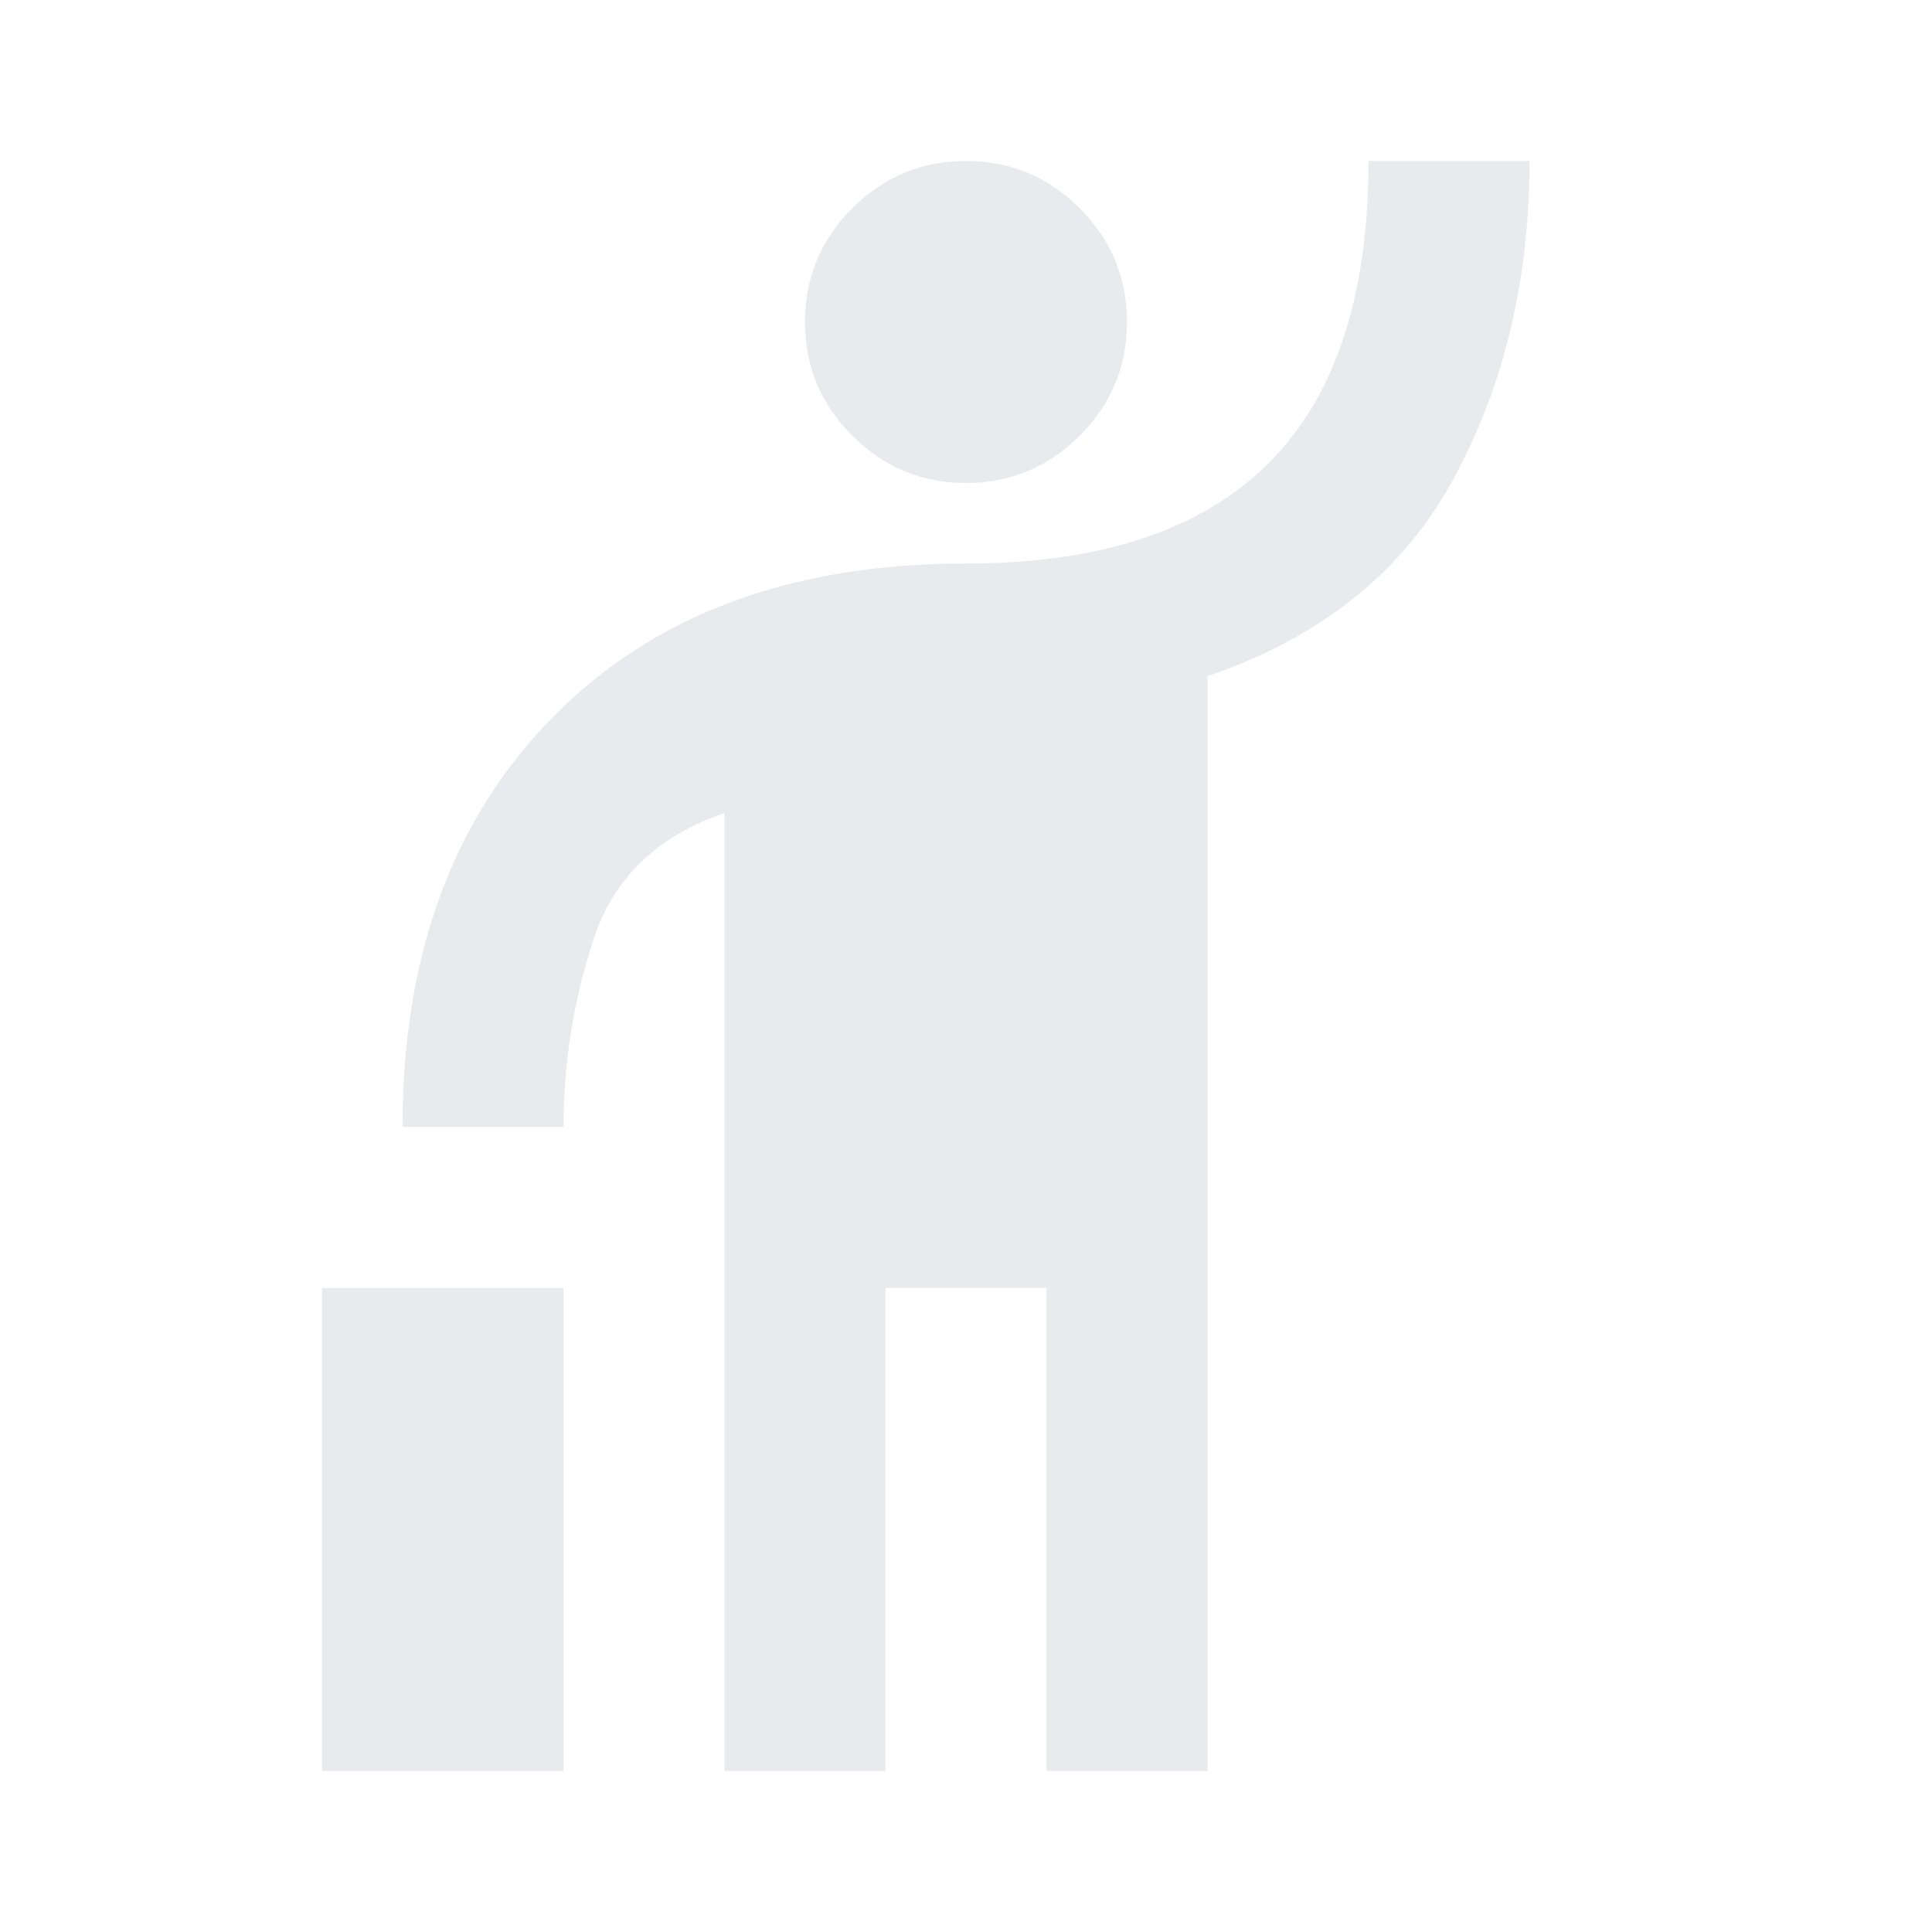
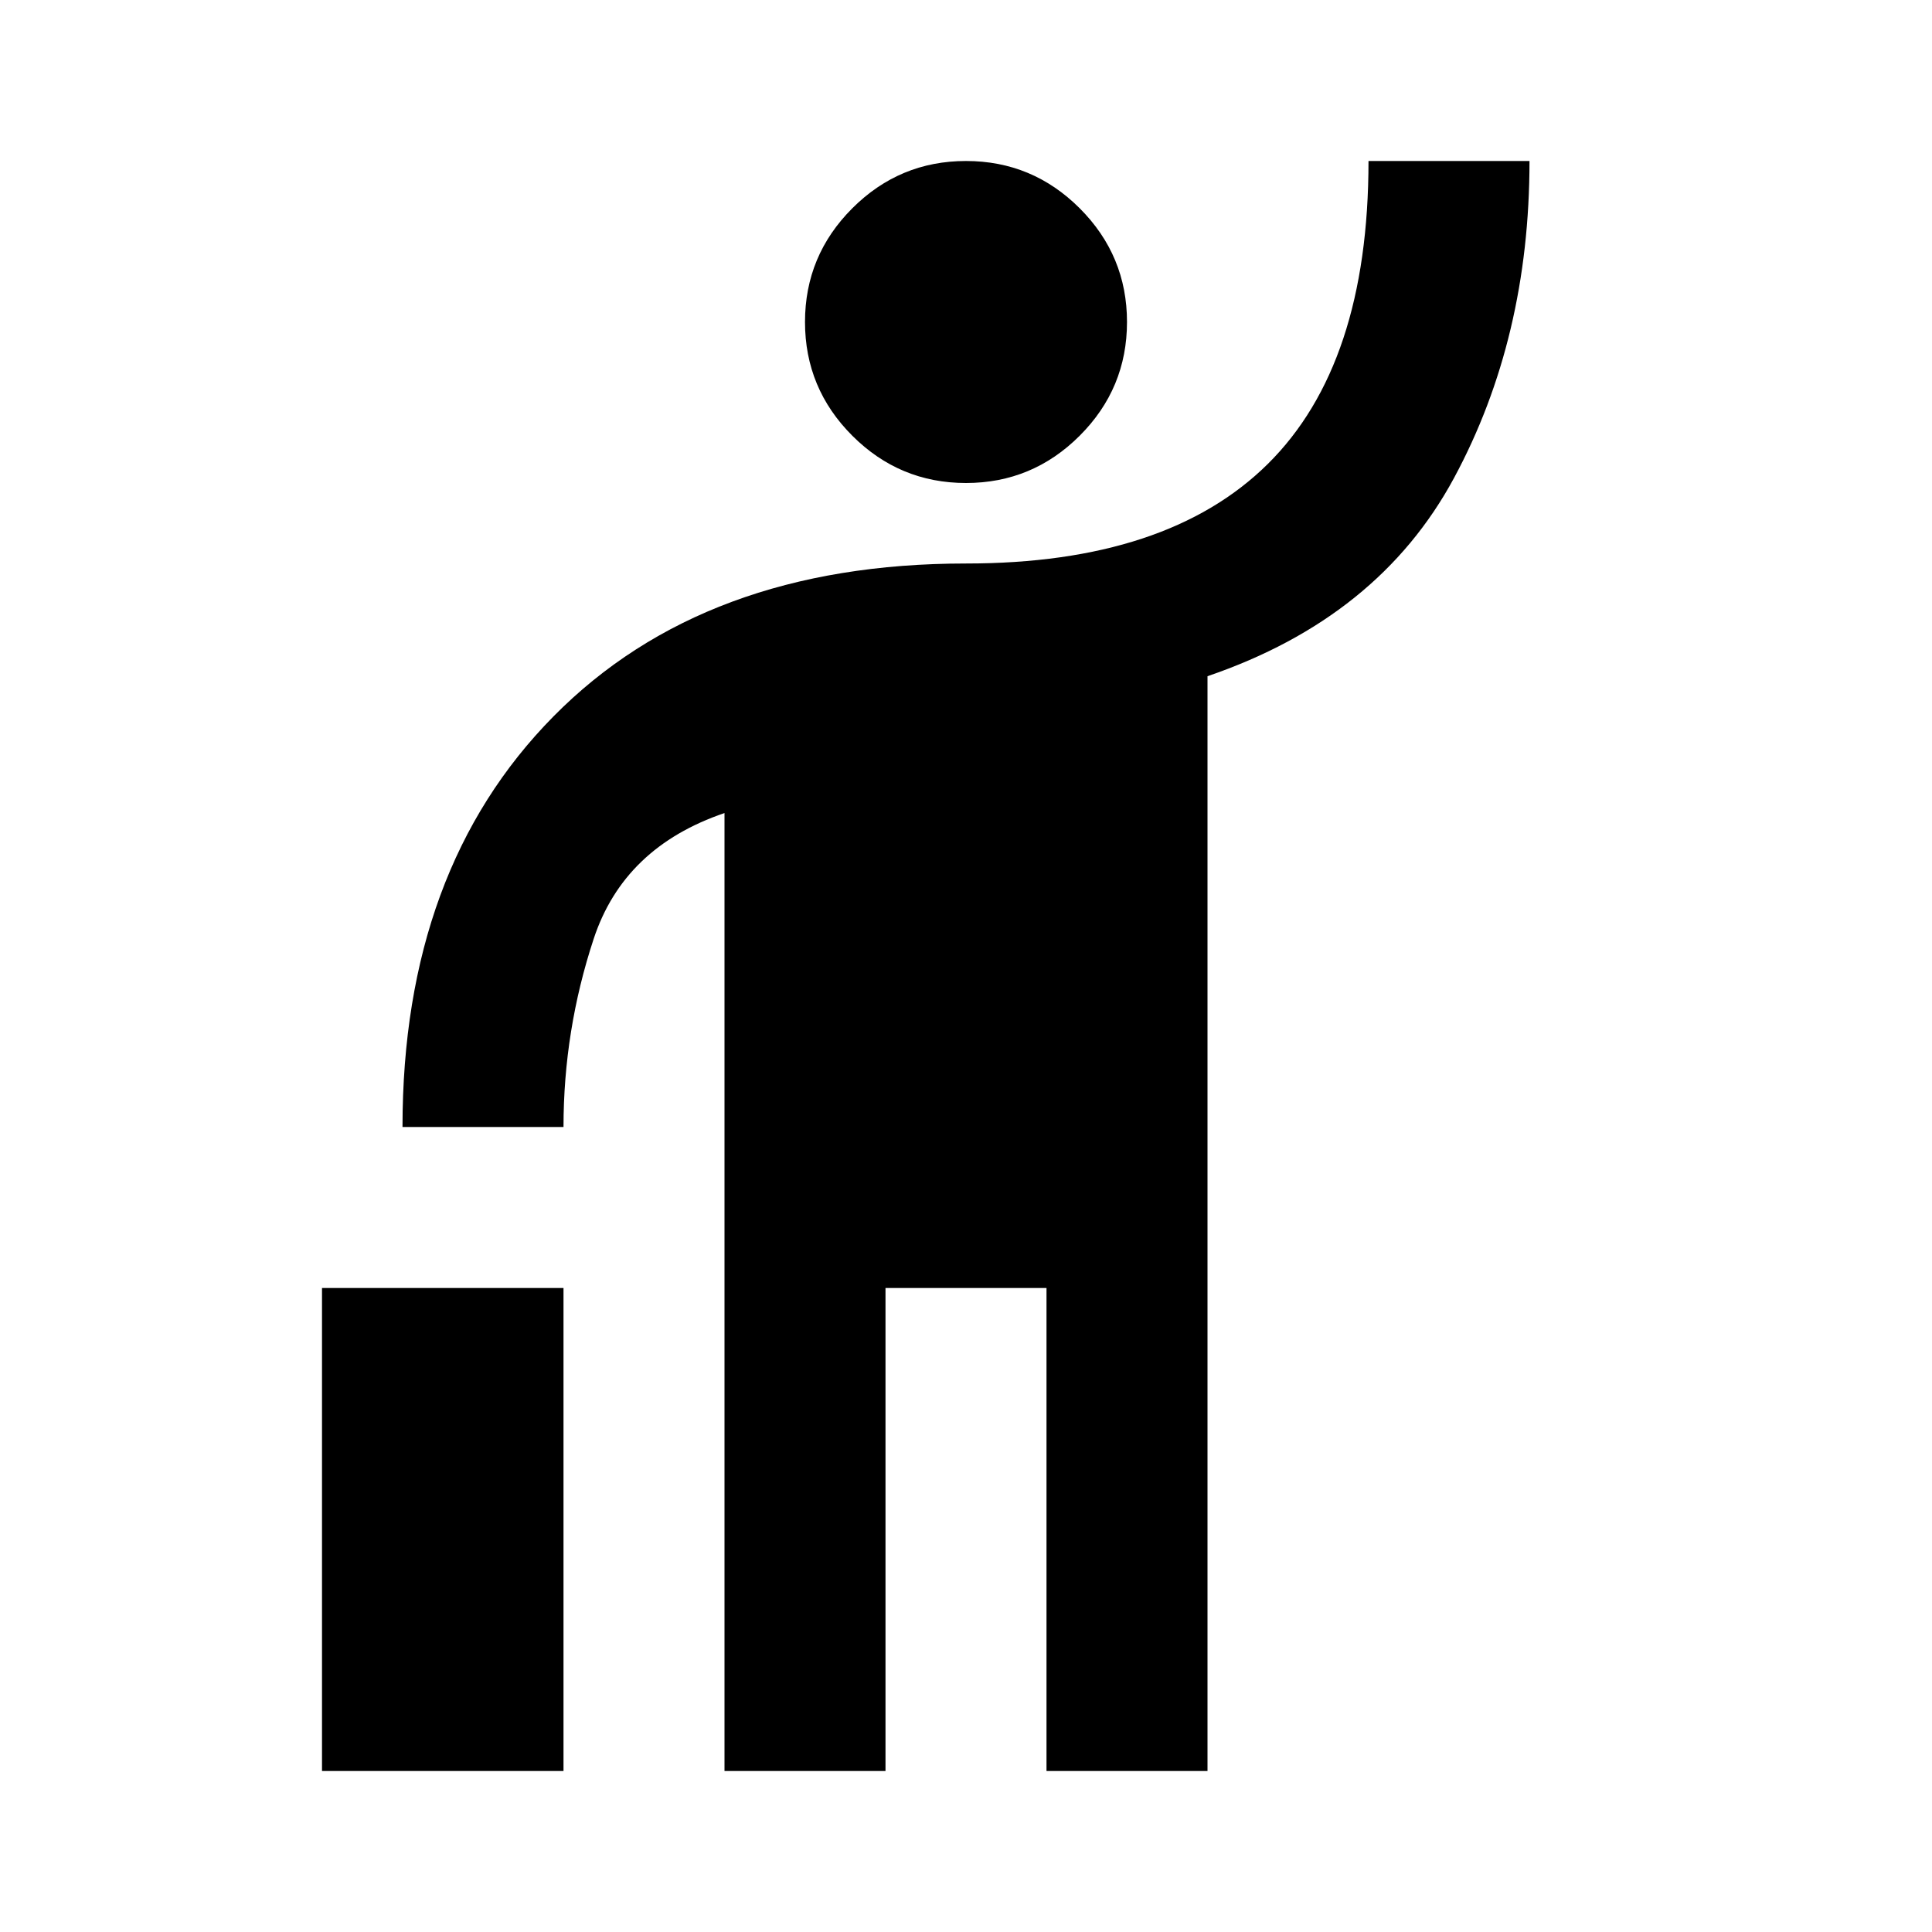
- <svg xmlns="http://www.w3.org/2000/svg" height="24px" viewBox="0 -960 960 960" width="24px" fill="#e8eaed">
+ <svg xmlns="http://www.w3.org/2000/svg" height="24px" viewBox="0 -960 960 960" width="24px" fill="#000000">
  <path d="M160-80v-240h120v240H160Zm200 0v-476q-50 17-65 62.5T280-400h-80q0-128 75-204t205-76q100 0 150-49.5T680-880h80q0 88-37.5 157.5T600-624v544h-80v-240h-80v240h-80Zm120-640q-33 0-56.5-23.5T400-800q0-33 23.5-56.5T480-880q33 0 56.5 23.5T560-800q0 33-23.5 56.5T480-720Z" />
</svg>
